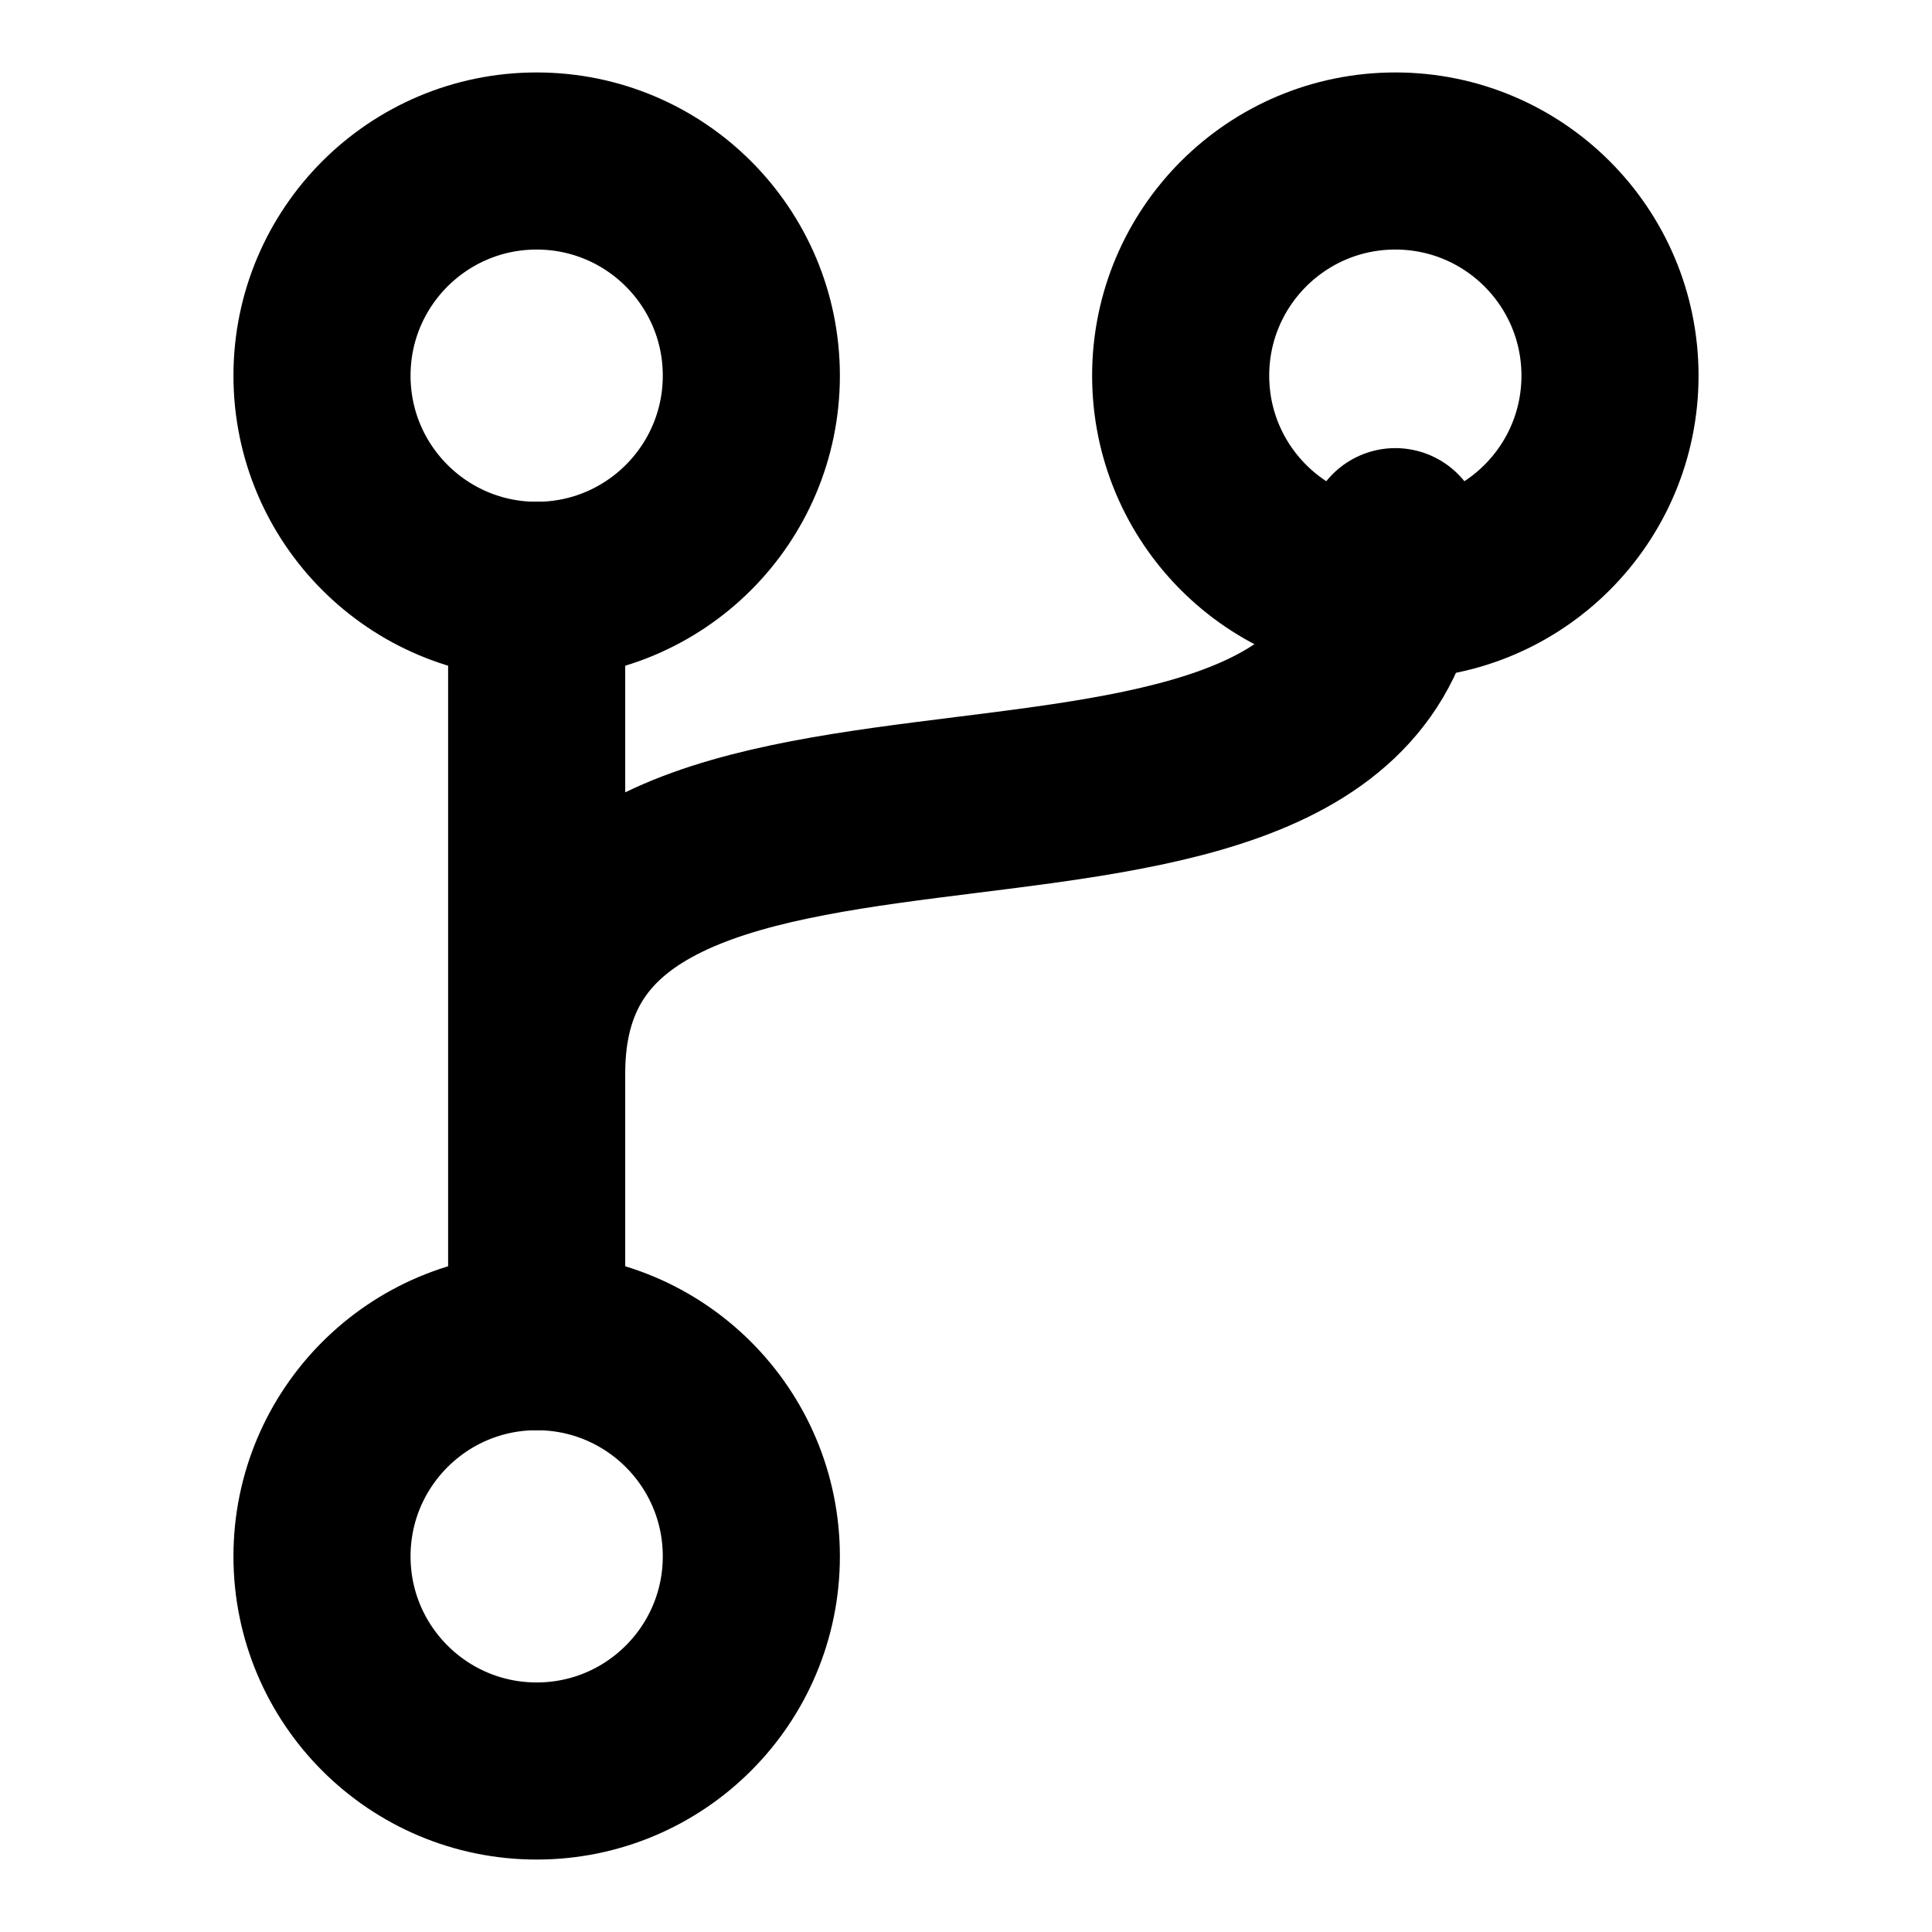
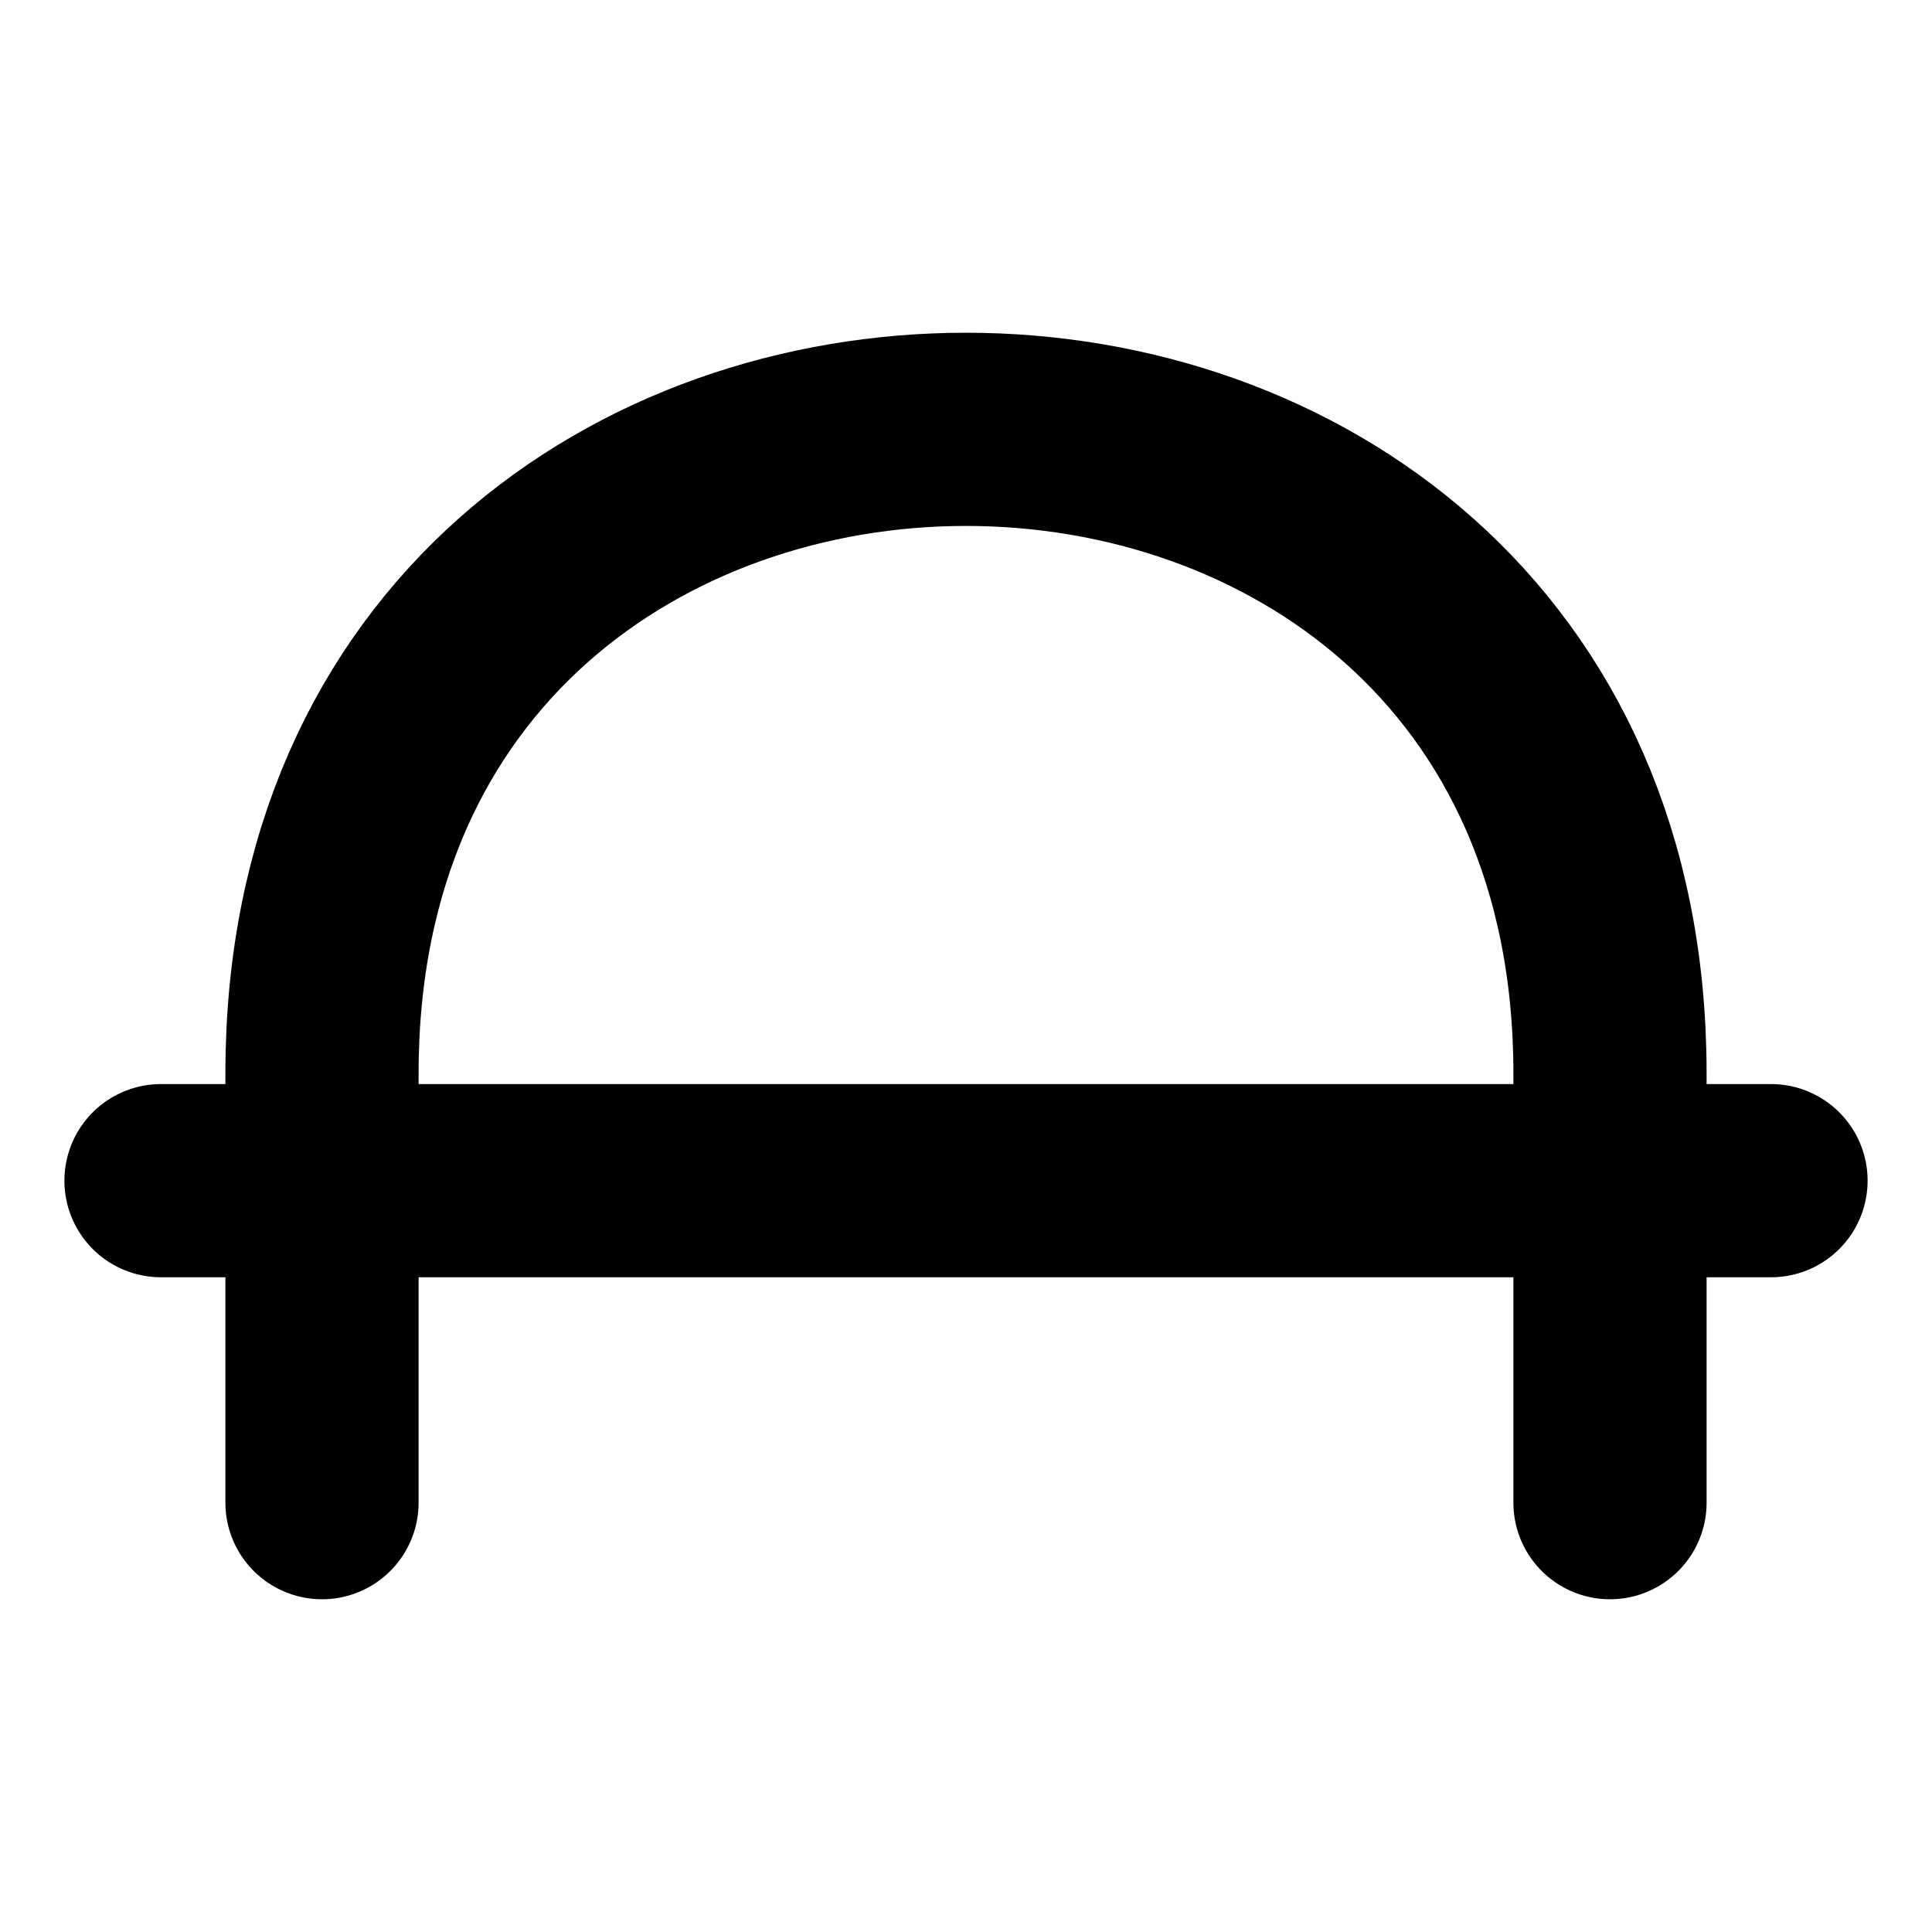
<svg xmlns="http://www.w3.org/2000/svg" width="18" height="18" viewBox="0 0 18 18">
-   <g fill="none" stroke="#000" stroke-width="1.65" stroke-linecap="round" stroke-linejoin="round">
-     <path d="M5 5.5v7M5 10c0-4 8-1 8-5" />
-     <circle cx="5" cy="3.5" r="2" />
-     <circle cx="5" cy="14.5" r="2" />
-     <circle cx="13" cy="3.5" r="2" />
-   </g>
+   <path d="M3 14V10C3 2 15 2 15 10V14M1.5 11H16.5" fill="none" stroke="#000" stroke-width="1.8" stroke-linecap="round" stroke-linejoin="round" />
</svg>
